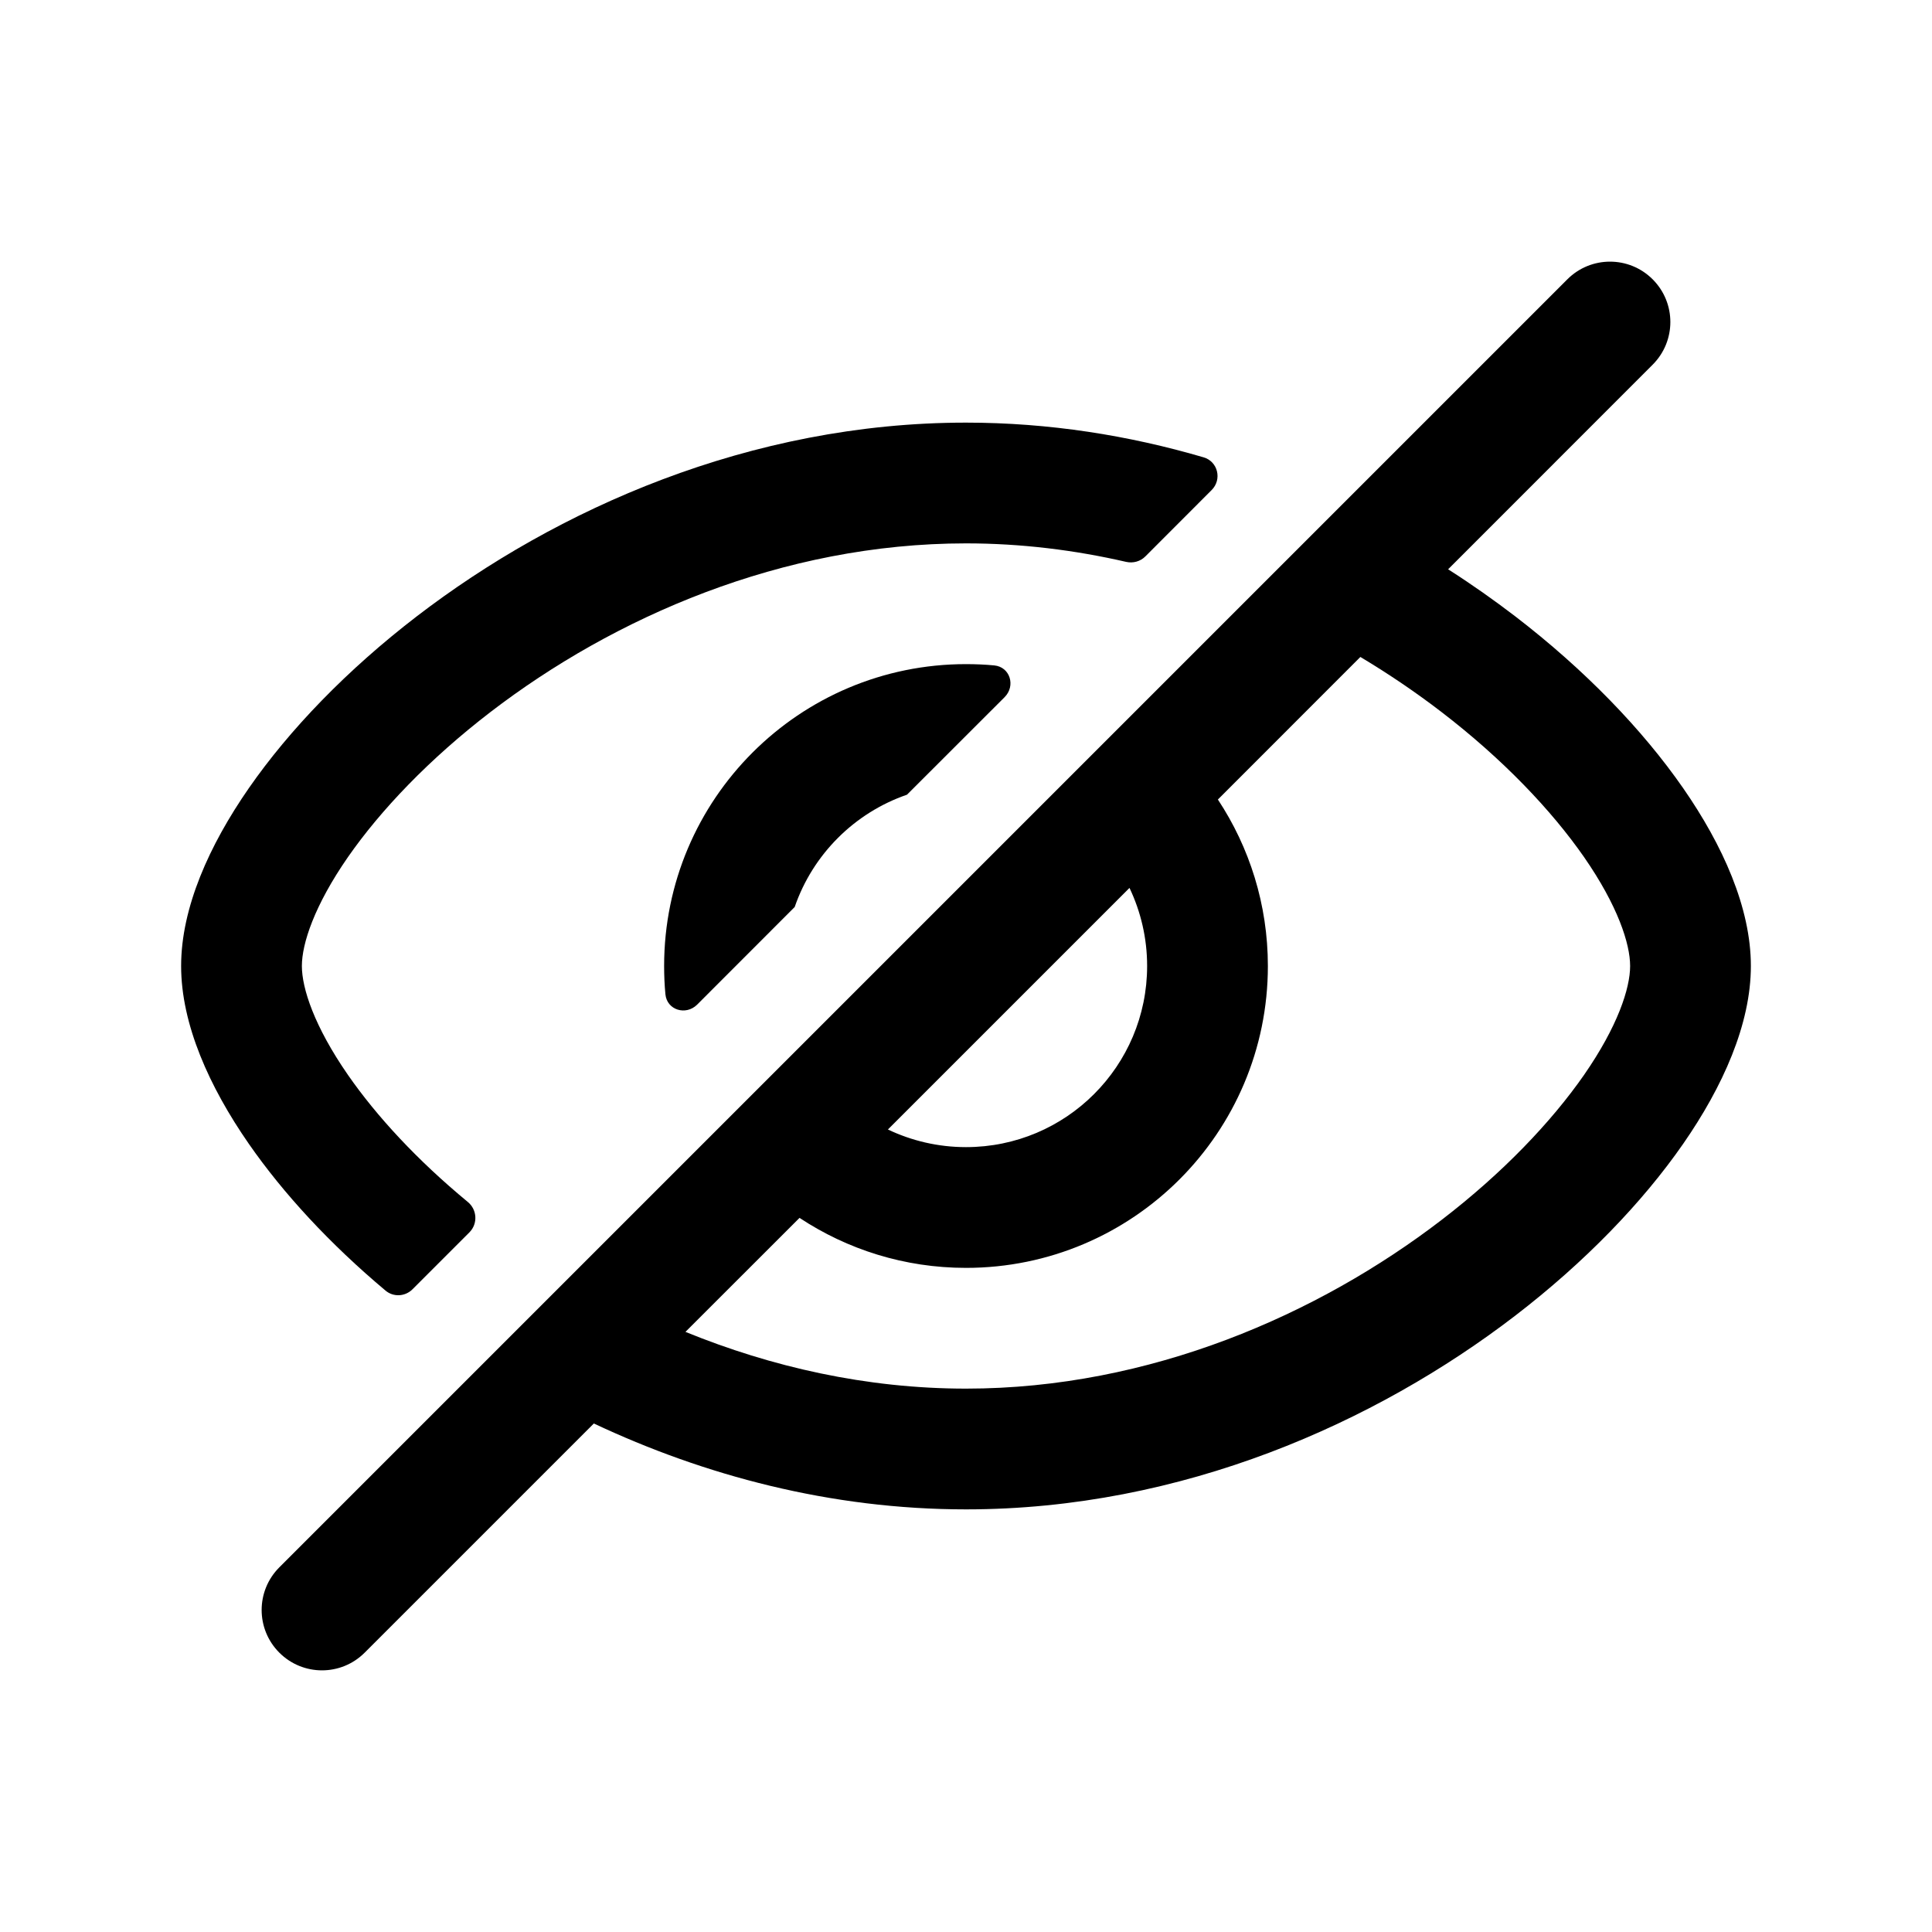
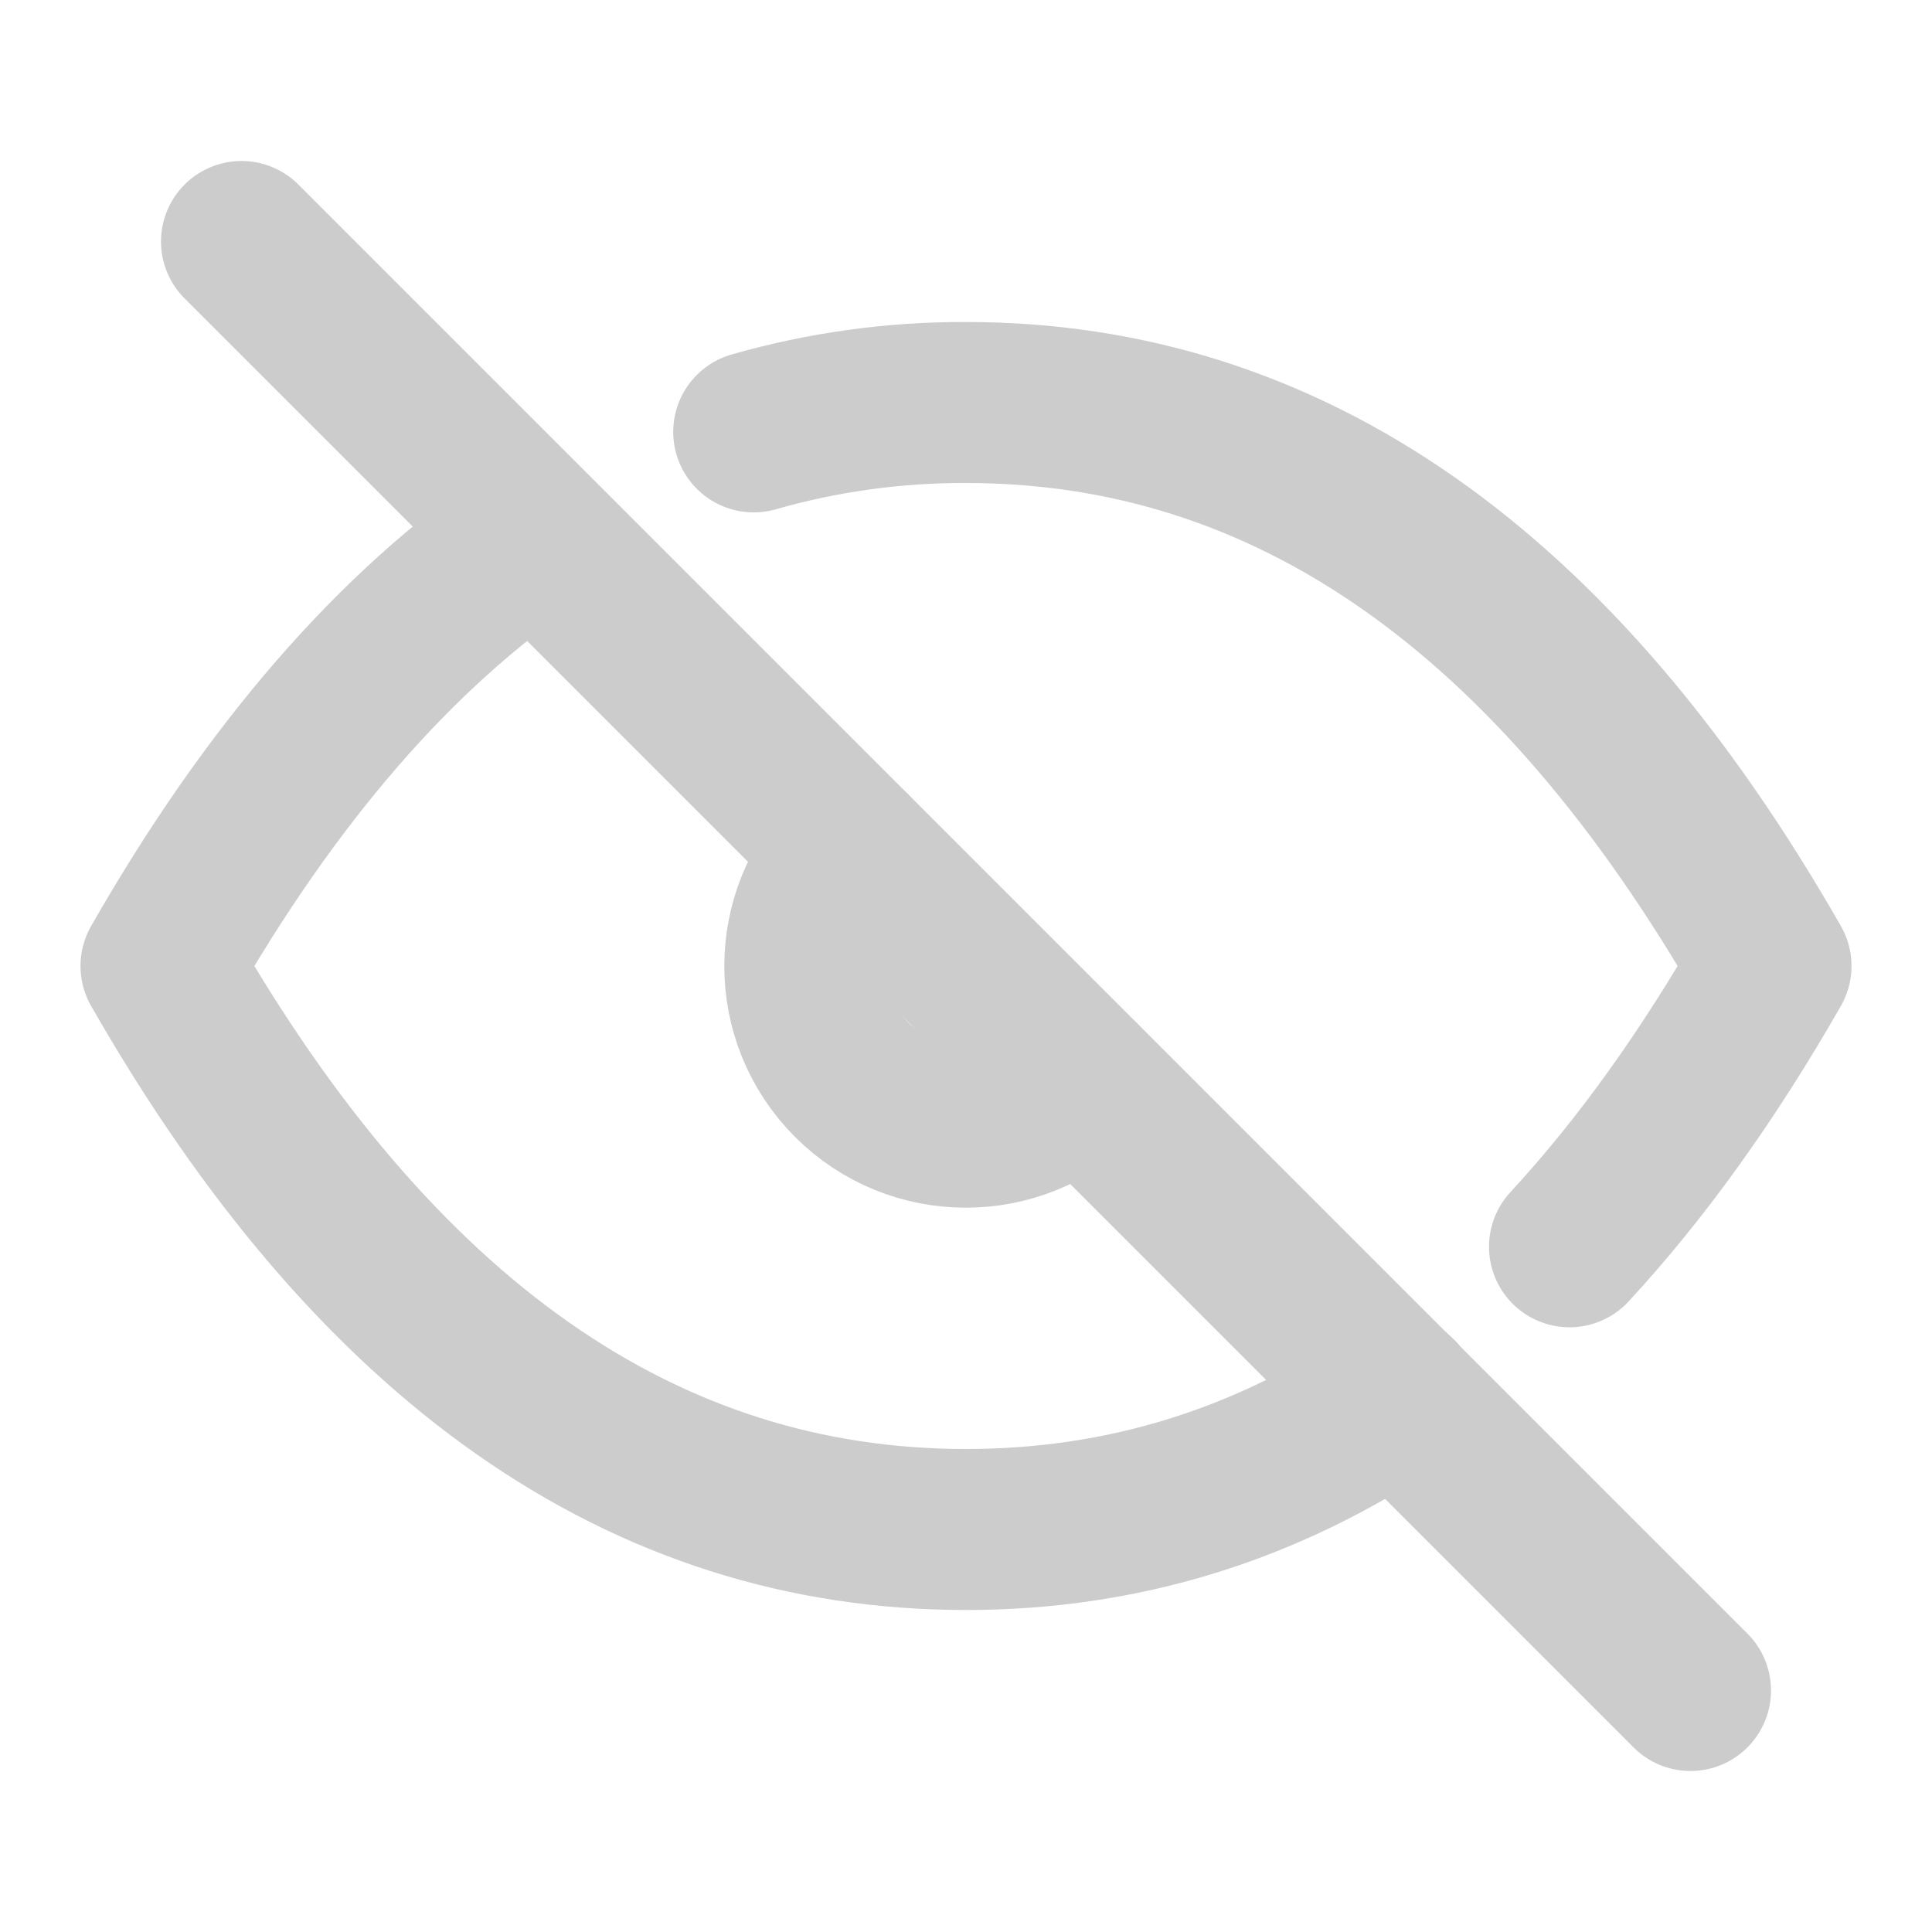
- <svg xmlns="http://www.w3.org/2000/svg" width="24px" height="24px" viewBox="0 0 24 24" fill="none">
-   <path fill-rule="evenodd" clip-rule="evenodd" d="M20.53 4.53C20.823 4.237 20.823 3.763 20.53 3.47C20.237 3.177 19.763 3.177 19.47 3.47L3.47 19.47C3.177 19.763 3.177 20.237 3.47 20.53C3.763 20.823 4.237 20.823 4.53 20.53L7.377 17.683C8.744 18.327 10.317 18.75 12 18.75C14.684 18.75 17.09 17.673 18.821 16.345C19.687 15.68 20.403 14.938 20.909 14.209C21.401 13.5 21.75 12.723 21.75 12C21.75 11.277 21.401 10.5 20.909 9.791C20.403 9.062 19.687 8.32 18.821 7.655C18.558 7.454 18.281 7.258 17.989 7.072L20.53 4.53ZM16.899 8.161L15.129 9.932C15.521 10.525 15.75 11.236 15.75 12C15.75 14.071 14.071 15.75 12 15.75C11.236 15.75 10.525 15.521 9.932 15.129L8.515 16.545C9.581 16.98 10.762 17.25 12 17.25C14.287 17.25 16.38 16.327 17.907 15.155C18.669 14.57 19.271 13.937 19.677 13.354C20.096 12.75 20.25 12.277 20.25 12C20.25 11.723 20.096 11.25 19.677 10.646C19.271 10.063 18.669 9.43 17.907 8.845C17.594 8.605 17.257 8.375 16.899 8.161ZM11.03 14.031C11.324 14.171 11.653 14.25 12 14.25C13.243 14.25 14.25 13.243 14.25 12C14.25 11.653 14.171 11.324 14.031 11.03L11.03 14.031Z" fill="black" />
-   <path d="M12 5.25C13.032 5.25 14.024 5.409 14.951 5.681C15.13 5.733 15.183 5.957 15.051 6.088L14.227 6.913C14.165 6.975 14.075 6.999 13.99 6.98C13.351 6.833 12.684 6.75 12 6.75C9.713 6.75 7.62 7.673 6.093 8.845C5.331 9.43 4.729 10.063 4.323 10.646C3.904 11.25 3.75 11.723 3.75 12C3.75 12.277 3.904 12.75 4.323 13.354C4.677 13.864 5.181 14.411 5.811 14.931C5.927 15.026 5.938 15.201 5.832 15.308L5.123 16.017C5.032 16.107 4.888 16.115 4.79 16.033C4.097 15.452 3.519 14.825 3.091 14.209C2.599 13.5 2.25 12.723 2.25 12C2.25 11.277 2.599 10.5 3.091 9.791C3.597 9.062 4.313 8.32 5.179 7.655C6.91 6.327 9.316 5.25 12 5.25Z" fill="black" />
-   <path d="M12 8.25C12.118 8.25 12.236 8.255 12.351 8.266C12.548 8.285 12.619 8.52 12.48 8.66L11.267 9.872C10.614 10.097 10.097 10.614 9.872 11.267L8.66 12.48C8.52 12.619 8.285 12.548 8.266 12.351C8.255 12.236 8.25 12.118 8.25 12C8.25 9.929 9.929 8.25 12 8.25Z" fill="black" />
+ <svg xmlns="http://www.w3.org/2000/svg" class="icon icon-tabler icon-tabler-eye-off" width="24" height="24" viewBox="0 0 24 24" stroke-width="2" stroke="currentColor" fill="none" stroke-linecap="round" stroke-linejoin="round">
+   <path stroke="none" d="M0 0h24v24H0z" fill="none" />
+   <path stroke="#ccc" d="M3 3l18 18" />
+   <path stroke="#ccc" d="M10.584 10.587a2 2 0 0 0 2.828 2.83" />
+   <path stroke="#ccc" d="M9.363 5.365a9.466 9.466 0 0 1 2.637 -.365c4 0 7.333 2.333 10 7c-.778 1.361 -1.612 2.524 -2.503 3.488m-2.14 1.861c-1.631 1.1 -3.415 1.651 -5.357 1.651c-4 0 -7.333 -2.333 -10 -7c1.369 -2.395 2.913 -4.175 4.632 -5.341" />
</svg>
